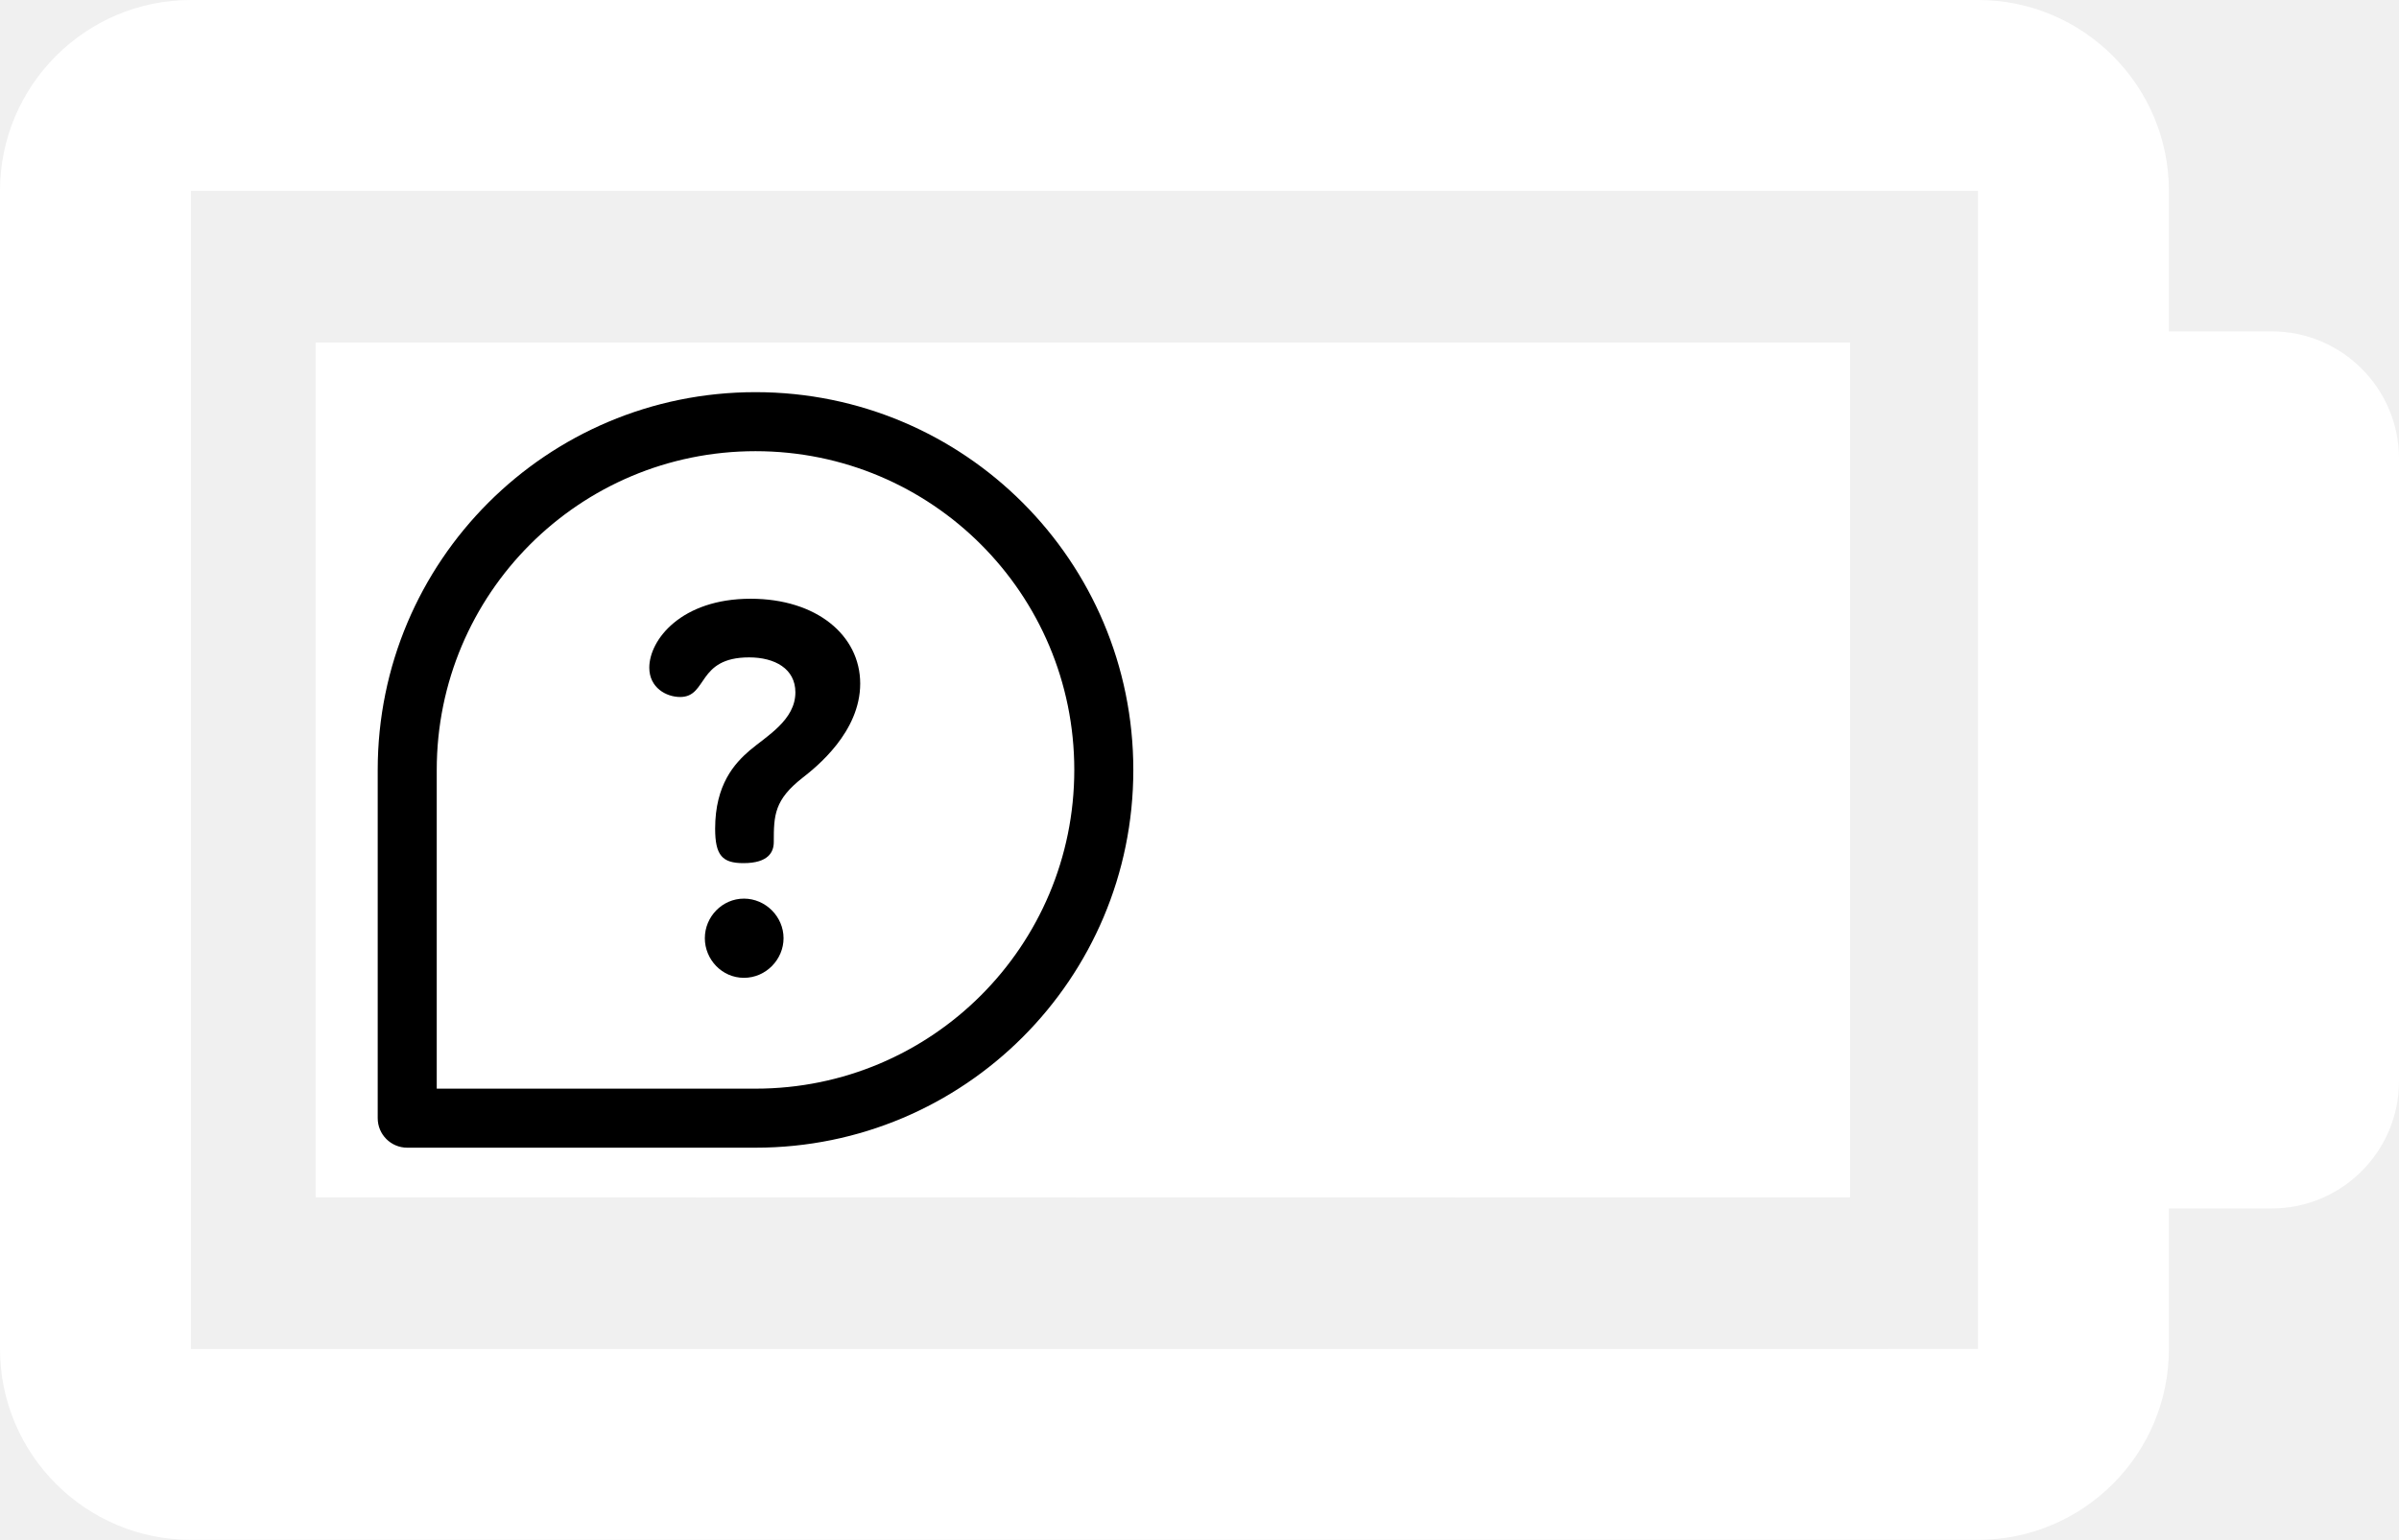
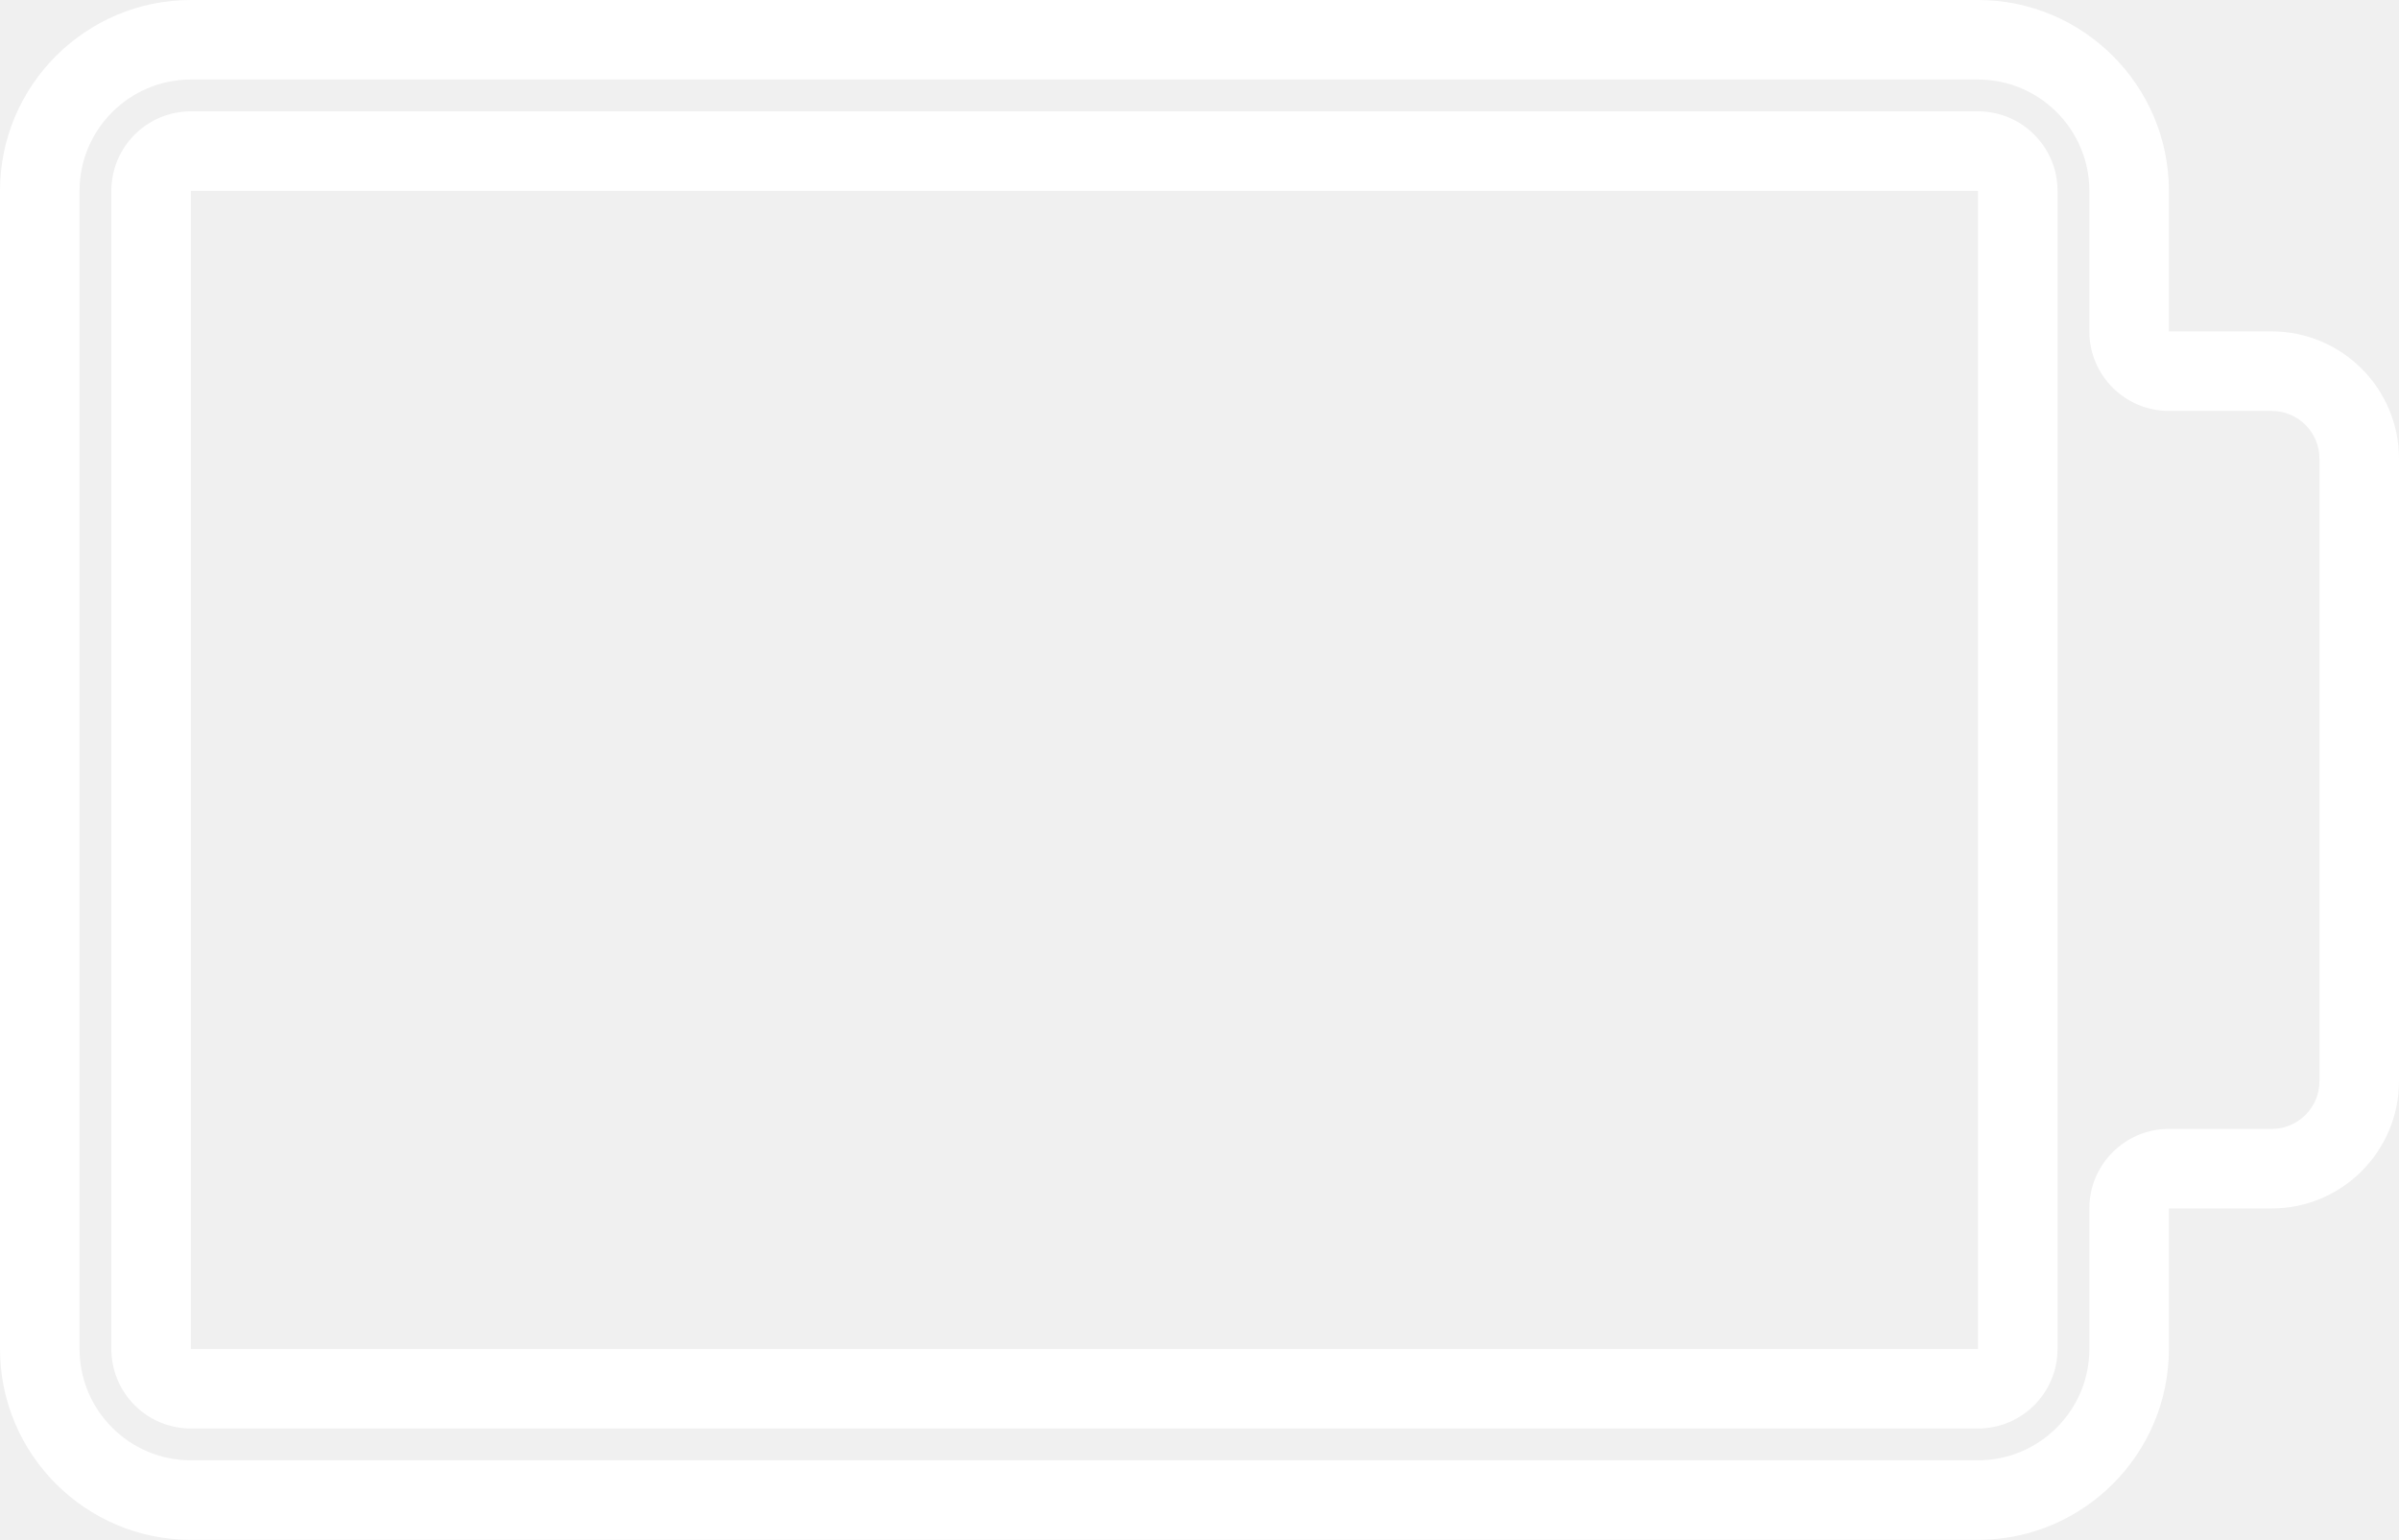
- <svg xmlns="http://www.w3.org/2000/svg" version="1.1" id="Layer_1" x="0px" y="0px" width="301.617px" height="193.617px" viewBox="0 0 301.617 193.617" enable-background="new 0 0 301.617 193.617" xml:space="preserve">
-   <path fill="#FFFFFF" d="M272.687,169.617v-17.668h12.931c8.823,0,16-7.18,16-16V57.668c0-8.82-7.177-16-16-16h-12.931V24  c0-13.234-10.767-24-24-24H24C10.765,0,0,10.766,0,24v145.617c0,13.234,10.766,24,24,24h224.688  C261.921,193.617,272.687,182.852,272.687,169.617L272.687,169.617z M24,24h224.688v145.617L24,169.621V24z" />
-   <rect x="40.688" y="44.07" fill="#FFFFFF" stroke="#FFFFFF" stroke-width="2" stroke-miterlimit="10" width="47.729" height="105.477" />
-   <rect x="88.418" y="44.07" fill="#FFFFFF" stroke="#FFFFFF" stroke-width="2" stroke-miterlimit="10" width="47.729" height="105.477" />
-   <rect x="136.148" y="44.07" fill="#FFFFFF" stroke="#FFFFFF" stroke-width="2" stroke-miterlimit="10" width="47.729" height="105.477" />
-   <rect x="183.877" y="44.07" fill="#FFFFFF" stroke="#FFFFFF" stroke-width="2" stroke-miterlimit="10" width="47.729" height="105.477" />
-   <path fill="none" d="M206.557,113.693l-58.041-12.909c-0.498-0.108-1.022,0.008-1.421,0.336c-0.426,0.334-0.651,0.823-0.651,1.338  v22.997L65.74,74.393l61.573,12.957c0.507,0.108,1.022-0.018,1.431-0.345c0.38-0.316,0.625-0.814,0.625-1.329V62.769  L206.557,113.693z" />
-   <line fill="none" x1="40.688" y1="149.547" x2="231.605" y2="44.07" />
+ <svg xmlns="http://www.w3.org/2000/svg" version="1.1" id="Layer_1" x="0px" y="0px" width="301.62px" height="193.62px" viewBox="0 0 301.62 193.62" enable-background="new 0 0 301.62 193.62" xml:space="preserve">
  <g>
-     <path d="M93.533,112.992c-2.716,0-4.916,2.264-4.916,4.979c0,2.652,2.135,4.98,4.916,4.98s4.98-2.328,4.98-4.98   C98.513,115.256,96.25,112.992,93.533,112.992z" />
-     <path d="M94.374,75.285c-8.731,0-12.741,5.174-12.741,8.667c0,2.522,2.134,3.687,3.88,3.687c3.493,0,2.07-4.98,8.667-4.98   c3.234,0,5.821,1.424,5.821,4.398c0,3.493-3.622,5.498-5.756,7.309c-1.875,1.617-4.333,4.269-4.333,9.831   c0,3.362,0.905,4.333,3.557,4.333c3.169,0,3.815-1.423,3.815-2.651c0-3.363,0.065-5.304,3.622-8.085   c1.746-1.358,7.244-5.756,7.244-11.836C108.15,79.878,102.652,75.285,94.374,75.285z" />
-     <path d="M94.988,49.309c-26.252,0-47.5,21.244-47.5,47.5v43.789c0,2.05,1.661,3.711,3.711,3.711h43.789   c26.251,0,47.5-21.244,47.5-47.5C142.488,70.557,121.243,49.309,94.988,49.309z M94.988,136.887H54.91V96.809   c0-22.15,17.925-40.078,40.078-40.078c22.15,0,40.078,17.925,40.078,40.078C135.066,118.959,117.141,136.887,94.988,136.887z" />
+     <path fill="#FFFFFF" d="M248.69,10c7.72,0,14,6.28,14,14v17.67c0,5.52,4.48,10,10,10h12.93c3.31,0,6,2.69,6,6v78.28   c0,3.31-2.69,6-6,6h-12.93c-5.52,0-10,4.48-10,10v17.67c0,7.72-6.28,14-14,14H24c-7.72,0-14-6.28-14-14V24c0-7.72,6.28-14,14-14   H248.69 M24,179.62l224.69,0c5.52,0,10-4.48,10-10V24c0-5.52-4.48-10-10-10H24c-5.52,0-10,4.48-10,10v145.62   c0,2.65,1.05,5.2,2.93,7.07C18.8,178.57,21.35,179.62,24,179.62 M248.69,0H24C10.76,0,0,10.77,0,24v145.62c0,13.23,10.76,24,24,24   h224.69c13.23,0,24-10.77,24-24v-17.67h12.93c8.82,0,16-7.18,16-16V57.67c0-8.82-7.18-16-16-16h-12.93V24   C272.69,10.77,261.92,0,248.69,0L248.69,0z M24,169.62V24h224.69v145.62L24,169.62L24,169.62z" />
  </g>
+   <rect x="40.69" y="44.07" fill="none" width="47.73" height="105.48" />
+   <rect x="88.42" y="44.07" fill="none" width="47.73" height="105.48" />
+   <rect x="136.15" y="44.07" fill="none" width="47.73" height="105.48" />
+   <rect x="183.88" y="44.07" fill="none" width="47.73" height="105.48" />
+   <path fill="none" d="M206.56,113.69l-58.04-12.91c-0.5-0.11-1.02,0.01-1.42,0.34c-0.43,0.33-0.65,0.82-0.65,1.34v23l-80.7-51.06  l61.57,12.96c0.51,0.11,1.02-0.02,1.43-0.35c0.38-0.32,0.62-0.81,0.62-1.33V62.77L206.56,113.69z" />
+   <line fill="none" x1="40.69" y1="149.55" x2="231.61" y2="44.07" />
</svg>
